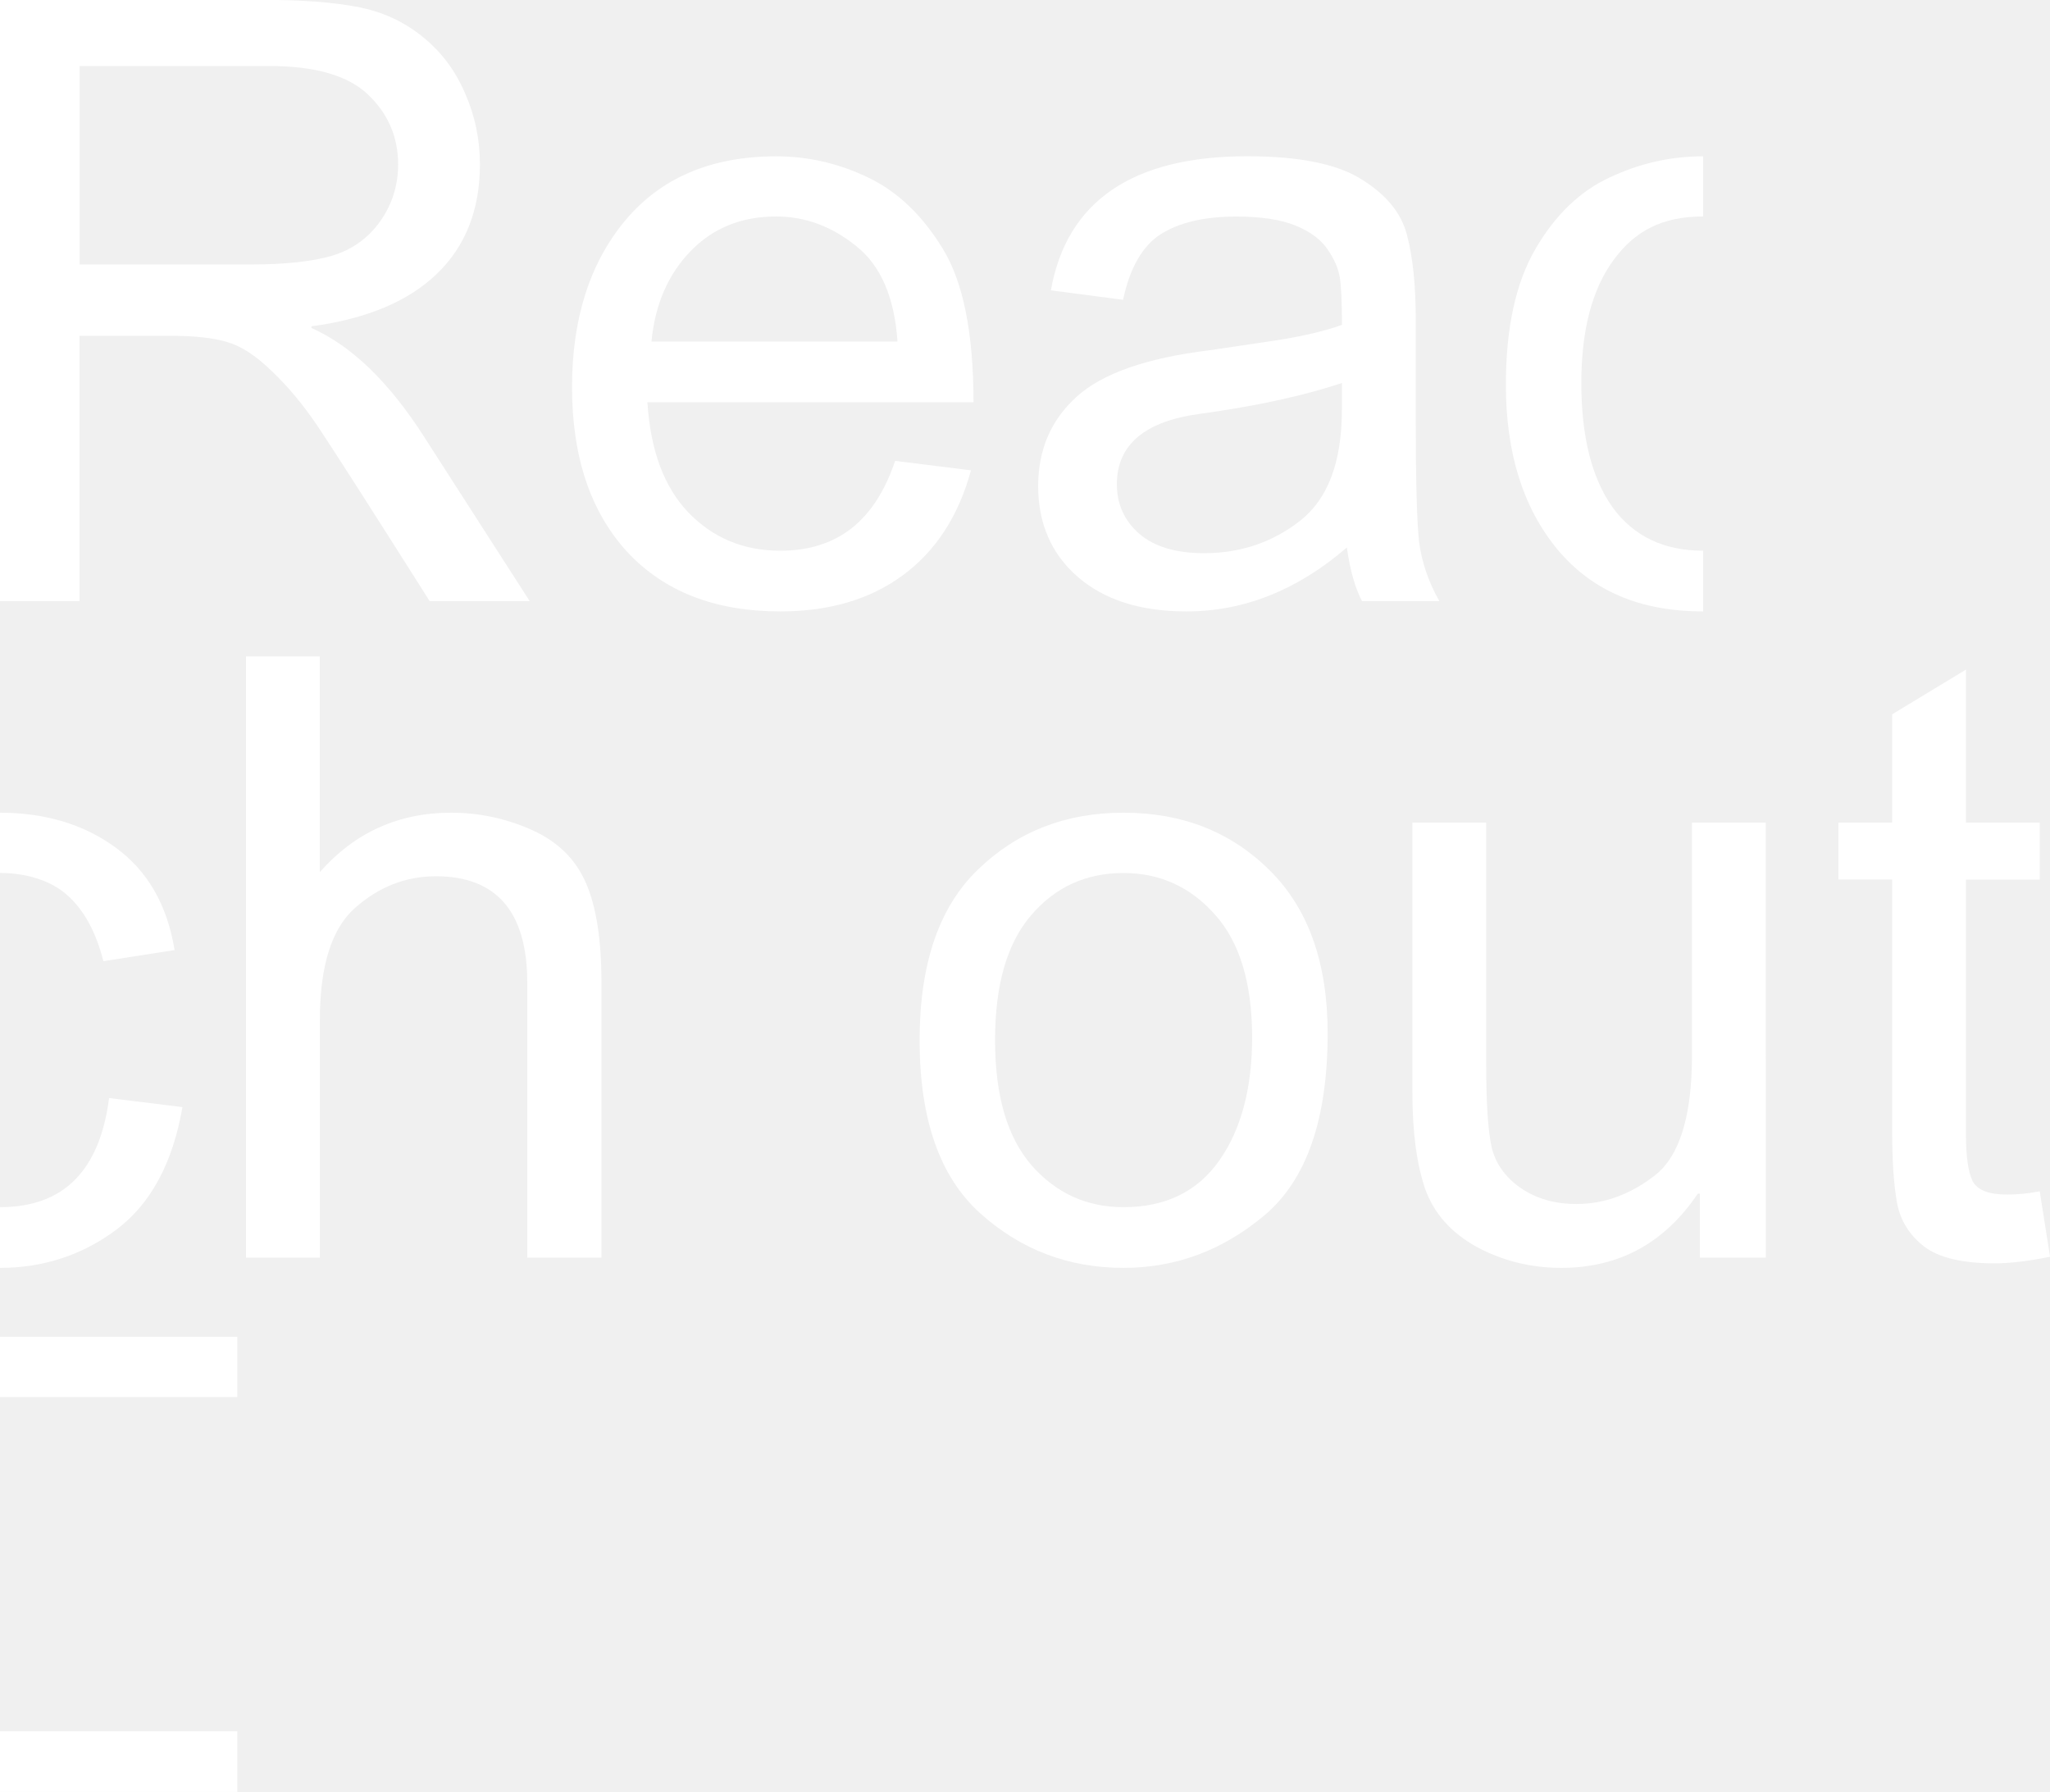
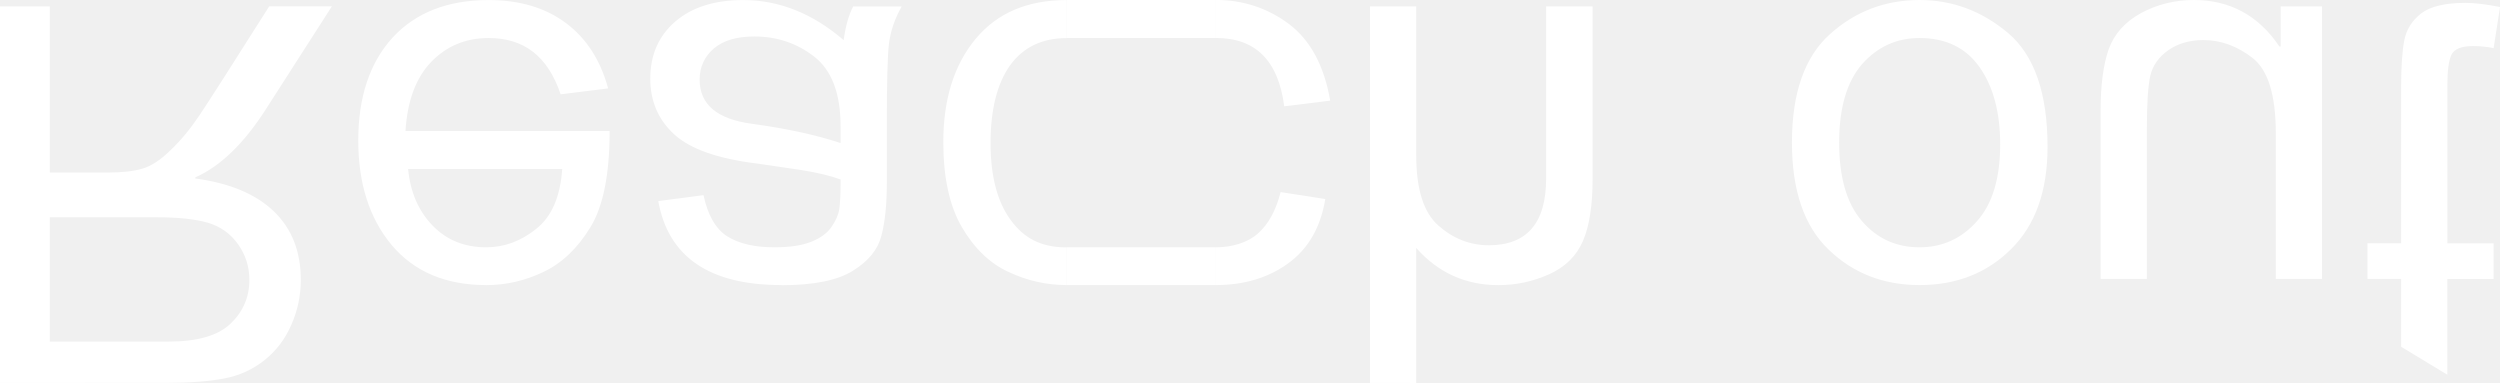
- <svg xmlns="http://www.w3.org/2000/svg" width="25.838mm" height="22.582mm" viewBox="0 0 25.838 22.582" version="1.1" id="svg5">
+ <svg xmlns="http://www.w3.org/2000/svg" width="50.304mm" height="7.705mm" viewBox="0 0 50.304 7.705" version="1.1" id="svg5">
  <defs id="defs2" />
-   <g id="layer1" transform="translate(-6.678663,-12.24633)">
-     <g id="g1592-9" transform="matrix(17.69936,0,0,1,-748.9601,-30.70404)">
-       <rect style="fill:#ffffff;fill-opacity:1;stroke:none;stroke-width:1.356;stroke-linecap:round;stroke-linejoin:round" id="rect1514-6" width="0.169" height="0.76" x="42.693" y="59.796" />
-       <rect style="fill:#ffffff;fill-opacity:1;stroke:none;stroke-width:1.361;stroke-linecap:round;stroke-linejoin:round" id="rect1514-3-0" width="0.169" height="0.765" x="42.693" y="64.767" />
-     </g>
-     <g id="g9466" transform="translate(25.07961,-17.06563)">
-       <path d="m -11.724,36.888 h -1.261 q -1.132,-1.788 -1.406,-2.196 -0.274,-0.408 -0.579,-0.698 -0.3,-0.295 -0.568,-0.372 -0.264,-0.078 -0.703,-0.078 h -1.158 v 3.343 h -1.003 v -7.576 h 3.354 q 0.687,0 1.152,0.088 0.465,0.088 0.816,0.372 0.351,0.279 0.537,0.708 0.191,0.429 0.191,0.904 0,0.858 -0.543,1.38 -0.543,0.522 -1.581,0.661 v 0.021 q 0.76,0.336 1.426,1.38 z m -5.674,-4.243 h 2.15 q 0.651,0 1.028,-0.109 0.382,-0.114 0.61,-0.434 0.227,-0.32 0.227,-0.718 0,-0.517 -0.377,-0.878 -0.377,-0.362 -1.245,-0.362 h -2.393 z" style="font-size:10.583px;line-height:1.25;font-family:'Arial Unicode MS';-inkscape-font-specification:'Arial Unicode MS, Normal';letter-spacing:0px;word-spacing:0px;fill:#ffffff;stroke-width:0.265" id="path9307" />
-       <path d="m -6.133,34.381 h -4.108 q 0.057,0.91 0.517,1.39 0.465,0.481 1.158,0.481 0.532,0 0.894,-0.279 0.362,-0.284 0.553,-0.853 l 0.956,0.119 q -0.233,0.858 -0.853,1.318 -0.62,0.46 -1.55,0.46 -1.235,0 -1.933,-0.754 -0.692,-0.76 -0.692,-2.072 0,-1.297 0.672,-2.103 0.677,-0.806 1.902,-0.806 0.599,0 1.152,0.264 0.558,0.264 0.946,0.899 0.388,0.63 0.388,1.938 z m -0.956,-0.765 q -0.057,-0.837 -0.522,-1.204 -0.46,-0.372 -1.008,-0.372 -0.656,0 -1.08,0.439 -0.424,0.439 -0.491,1.137 z" style="font-size:10.583px;line-height:1.25;font-family:'Arial Unicode MS';-inkscape-font-specification:'Arial Unicode MS, Normal';letter-spacing:0px;word-spacing:0px;fill:#ffffff;stroke-width:0.265" id="path9309" />
-       <path d="M -0.257,36.888 H -1.234 q -0.134,-0.258 -0.191,-0.677 -0.935,0.806 -2.021,0.806 -0.868,0 -1.369,-0.434 -0.501,-0.434 -0.501,-1.147 0,-0.682 0.481,-1.121 0.486,-0.444 1.679,-0.589 l 0.868,-0.129 q 0.486,-0.078 0.801,-0.191 0,-0.419 -0.026,-0.589 -0.026,-0.176 -0.155,-0.362 -0.124,-0.186 -0.403,-0.3 -0.279,-0.114 -0.749,-0.114 -0.599,0 -0.951,0.222 -0.346,0.222 -0.475,0.827 l -0.91,-0.119 q 0.15,-0.842 0.77,-1.266 0.62,-0.424 1.705,-0.424 0.987,0 1.447,0.295 0.465,0.289 0.568,0.703 0.109,0.413 0.109,1.065 v 1.251 q 0,1.142 0.041,1.535 0.047,0.388 0.258,0.76 z M -1.487,34.474 v -0.336 q -0.729,0.243 -1.783,0.388 -1.054,0.14 -1.054,0.889 0,0.377 0.284,0.625 0.284,0.243 0.816,0.243 0.687,0 1.209,-0.408 0.527,-0.413 0.527,-1.4 z" style="font-size:10.583px;line-height:1.25;font-family:'Arial Unicode MS';-inkscape-font-specification:'Arial Unicode MS, Normal';letter-spacing:0px;word-spacing:0px;fill:#ffffff;stroke-width:0.265" id="path9311" />
-       <path d="m 3.065,32.04 c -0.52,0 -0.863,0.184 -1.132,0.553 -0.269,0.369 -0.403,0.884 -0.403,1.545 0,0.675 0.131,1.197 0.393,1.566 0.265,0.365 0.646,0.548 1.142,0.548 v 0.765 c -0.796,0 -1.4,-0.26 -1.835,-0.78 -0.434,-0.524 -0.651,-1.216 -0.651,-2.077 0,-0.713 0.124,-1.283 0.372,-1.71 0.251,-0.431 0.565,-0.732 0.941,-0.904 0.376,-0.176 0.76,-0.264 1.173,-0.264 z" style="font-size:10.583px;line-height:1.25;font-family:'Arial Unicode MS';-inkscape-font-specification:'Arial Unicode MS, Normal';letter-spacing:0px;word-spacing:0px;fill:#ffffff;stroke-width:0.265" id="path9313-7" />
-     </g>
-     <g id="g9460" transform="translate(3.613288,-8.793167)">
-       <path d="m 3.065,31.281 c 0.565,0 1.058,0.146 1.457,0.439 0.403,0.293 0.651,0.723 0.744,1.292 L 4.368,33.152 C 4.275,32.783 4.123,32.506 3.913,32.32 3.706,32.133 3.389,32.04 3.065,32.04 Z m 0,4.971 c 0.4,0 0.713,-0.114 0.941,-0.341 0.231,-0.231 0.376,-0.575 0.434,-1.034 l 0.925,0.114 c -0.121,0.699 -0.396,1.213 -0.827,1.54 -0.431,0.324 -0.928,0.486 -1.473,0.486 z" style="font-size:10.583px;line-height:1.25;font-family:'Arial Unicode MS';-inkscape-font-specification:'Arial Unicode MS, Normal';letter-spacing:0px;word-spacing:0px;fill:#ffffff;stroke-width:0.265" id="path9313-8" />
-       <path d="M 10.646,36.888 H 9.711 v -3.462 q 0,-0.672 -0.289,-1.008 -0.289,-0.336 -0.863,-0.336 -0.568,0 -1.018,0.398 -0.444,0.393 -0.444,1.411 v 2.997 H 6.166 v -7.576 h 0.93 v 2.718 q 0.661,-0.749 1.654,-0.749 0.532,0 1.018,0.217 0.486,0.217 0.682,0.667 0.196,0.45 0.196,1.251 z" style="font-size:10.583px;line-height:1.25;font-family:'Arial Unicode MS';-inkscape-font-specification:'Arial Unicode MS, Normal';letter-spacing:0px;word-spacing:0px;fill:#ffffff;stroke-width:0.265" id="path9315" />
-       <path d="m 17.225,31.281 q 1.111,0 1.84,0.723 0.734,0.723 0.734,2.057 0,1.617 -0.791,2.289 -0.791,0.667 -1.783,0.667 -1.039,0 -1.804,-0.687 -0.765,-0.687 -0.765,-2.181 0,-1.447 0.739,-2.155 0.739,-0.713 1.829,-0.713 z m 0,4.971 q 0.796,0 1.209,-0.589 0.413,-0.589 0.413,-1.55 0,-1.028 -0.47,-1.55 -0.465,-0.522 -1.152,-0.522 -0.708,0 -1.163,0.532 -0.455,0.527 -0.455,1.576 0,1.044 0.46,1.576 0.465,0.527 1.158,0.527 z" style="font-size:10.583px;line-height:1.25;font-family:'Arial Unicode MS';-inkscape-font-specification:'Arial Unicode MS, Normal';letter-spacing:0px;word-spacing:0px;fill:#ffffff;stroke-width:0.265" id="path9317" />
-       <path d="m 25.322,36.888 h -0.832 v -0.806 h -0.026 q -0.63,0.935 -1.721,0.935 -0.574,0 -1.065,-0.264 -0.486,-0.269 -0.651,-0.734 -0.16,-0.47 -0.16,-1.214 v -3.4 h 0.93 v 3.039 q 0,0.729 0.067,1.044 0.072,0.315 0.367,0.522 0.295,0.202 0.703,0.202 0.527,0 0.992,-0.362 0.465,-0.367 0.465,-1.514 v -2.93 h 0.93 z" style="font-size:10.583px;line-height:1.25;font-family:'Arial Unicode MS';-inkscape-font-specification:'Arial Unicode MS, Normal';letter-spacing:0px;word-spacing:0px;fill:#ffffff;stroke-width:0.265" id="path9319" />
-       <path d="m 28.904,36.877 q -0.413,0.083 -0.698,0.083 -0.61,0 -0.889,-0.212 -0.279,-0.217 -0.341,-0.548 -0.062,-0.331 -0.062,-0.92 v -3.157 h -0.677 v -0.718 h 0.677 V 30.041 l 0.93,-0.563 v 1.928 h 0.93 v 0.718 h -0.93 v 3.209 q 0,0.413 0.083,0.589 0.088,0.171 0.434,0.171 0.202,0 0.413,-0.041 z" style="font-size:10.583px;line-height:1.25;font-family:'Arial Unicode MS';-inkscape-font-specification:'Arial Unicode MS, Normal';letter-spacing:0px;word-spacing:0px;fill:#ffffff;stroke-width:0.265" id="path9321" />
-     </g>
+   <g id="layer1" transform="translate(14.78773,-27.12294)">
+     <path id="rect1514-6" style="fill:#ffffff;fill-opacity:1;stroke:none;stroke-width:5.706;stroke-linecap:round;stroke-linejoin:round" d="m 6.679,32.859 v -0.76 h 3 v 0.76 z m 0,-4.971 v -0.765 h 3 v 0.765 z" />
+     <path id="path9307" style="font-size:10.583px;line-height:1.25;font-family:'Arial Unicode MS';-inkscape-font-specification:'Arial Unicode MS, Normal';letter-spacing:0px;word-spacing:0px;fill:#ffffff;stroke-width:0.265" d="m -14.788,34.828 v -7.576 h 1.003 v 3.343 h 1.158 c 0.293,0 0.527,-0.026 0.703,-0.078 0.179,-0.052 0.369,-0.176 0.568,-0.372 0.203,-0.193 0.396,-0.425 0.579,-0.698 0.183,-0.272 0.651,-1.004 1.406,-2.196 h 1.261 l -1.323,2.062 c -0.444,0.696 -0.92,1.156 -1.426,1.38 v 0.021 c 0.692,0.093 1.22,0.314 1.581,0.661 0.362,0.348 0.543,0.808 0.543,1.38 0,0.317 -0.064,0.618 -0.191,0.904 -0.124,0.286 -0.303,0.522 -0.537,0.708 -0.234,0.189 -0.506,0.314 -0.816,0.372 -0.31,0.059 -0.694,0.088 -1.152,0.088 z m 1.003,-0.832 h 2.393 c 0.579,0 0.994,-0.121 1.245,-0.362 0.251,-0.241 0.377,-0.534 0.377,-0.878 0,-0.265 -0.076,-0.505 -0.227,-0.718 -0.152,-0.214 -0.355,-0.358 -0.61,-0.434 -0.251,-0.072 -0.594,-0.109 -1.028,-0.109 h -2.15 z m 8.78,-1.137 c -0.816,0 -1.45,-0.269 -1.902,-0.806 -0.448,-0.537 -0.672,-1.239 -0.672,-2.103 0,-0.875 0.231,-1.566 0.692,-2.072 0.465,-0.503 1.109,-0.754 1.933,-0.754 0.62,0 1.137,0.153 1.55,0.46 0.413,0.307 0.698,0.746 0.853,1.318 l -0.956,0.119 C -3.634,28.641 -3.819,28.356 -4.06,28.167 -4.301,27.981 -4.599,27.888 -4.954,27.888 c -0.462,0 -0.847,0.16 -1.158,0.481 -0.307,0.32 -0.479,0.784 -0.517,1.39 h 4.108 c 0,0.872 -0.129,1.518 -0.388,1.938 -0.258,0.424 -0.574,0.723 -0.946,0.899 -0.369,0.176 -0.753,0.264 -1.152,0.264 z m 5.938,0 c -0.723,0 -1.292,-0.141 -1.705,-0.424 -0.413,-0.282 -0.67,-0.705 -0.77,-1.266 l 0.91,-0.119 c 0.086,0.403 0.245,0.679 0.475,0.827 0.234,0.148 0.551,0.222 0.951,0.222 0.314,0 0.563,-0.038 0.749,-0.114 0.186,-0.076 0.32,-0.176 0.403,-0.3 0.086,-0.124 0.138,-0.245 0.155,-0.362 0.017,-0.114 0.026,-0.31 0.026,-0.589 -0.21,-0.076 -0.477,-0.14 -0.801,-0.191 L 0.457,30.415 c -0.796,-0.096 -1.356,-0.293 -1.679,-0.589 -0.32,-0.293 -0.481,-0.667 -0.481,-1.121 0,-0.475 0.167,-0.858 0.501,-1.147 0.334,-0.289 0.791,-0.434 1.369,-0.434 0.723,0 1.397,0.269 2.021,0.806 0.038,-0.279 0.102,-0.505 0.191,-0.677 h 0.977 c -0.141,0.248 -0.227,0.501 -0.258,0.76 -0.028,0.262 -0.041,0.773 -0.041,1.535 v 1.251 c 0,0.434 -0.036,0.789 -0.109,1.065 -0.069,0.276 -0.258,0.51 -0.568,0.703 -0.307,0.196 -0.789,0.295 -1.447,0.295 z m 5.746,0 c -0.413,0 -0.798,-0.088 -1.173,-0.264 -0.376,-0.172 -0.689,-0.474 -0.941,-0.904 -0.248,-0.427 -0.372,-0.997 -0.372,-1.71 0,-0.861 0.217,-1.554 0.651,-2.077 0.434,-0.52 1.039,-0.78 1.835,-0.78 v 0.765 c -0.496,0 -0.877,0.183 -1.142,0.548 -0.262,0.369 -0.393,0.891 -0.393,1.566 0,0.661 0.134,1.177 0.403,1.545 0.269,0.369 0.612,0.553 1.132,0.553 z M -5.005,32.099 c 0.365,0 0.701,-0.124 1.008,-0.372 0.31,-0.245 0.484,-0.646 0.522,-1.204 h -3.101 c 0.045,0.465 0.208,0.844 0.491,1.137 0.282,0.293 0.643,0.439 1.08,0.439 z m 7.131,-2.098 v -0.336 c 0,-0.658 -0.176,-1.125 -0.527,-1.4 -0.348,-0.272 -0.751,-0.408 -1.209,-0.408 -0.355,0 -0.627,0.081 -0.816,0.243 -0.189,0.165 -0.284,0.374 -0.284,0.625 0,0.5 0.351,0.796 1.054,0.889 0.703,0.096 1.297,0.226 1.783,0.388 z" />
+     <path id="path9313-8" style="font-size:10.583px;line-height:1.25;font-family:'Arial Unicode MS';-inkscape-font-specification:'Arial Unicode MS, Normal';letter-spacing:0px;word-spacing:0px;fill:#ffffff;stroke-width:0.265" d="m 12.779,34.828 v -7.576 h 0.93 v 2.997 c 0,0.679 0.148,1.149 0.444,1.411 0.3,0.265 0.639,0.398 1.018,0.398 0.382,0 0.67,-0.112 0.863,-0.336 0.193,-0.224 0.289,-0.56 0.289,-1.008 v -3.462 h 0.935 v 3.473 c 0,0.534 -0.065,0.951 -0.196,1.251 -0.131,0.3 -0.358,0.522 -0.682,0.667 -0.324,0.145 -0.663,0.217 -1.018,0.217 -0.661,0 -1.213,-0.25 -1.654,-0.749 v 2.718 z m 21.678,-0.165 -0.93,-0.563 v -1.364 h -0.677 v -0.718 h 0.677 v -3.157 c 0,-0.393 0.021,-0.699 0.062,-0.92 0.041,-0.22 0.155,-0.403 0.341,-0.548 0.186,-0.141 0.482,-0.212 0.889,-0.212 0.189,0 0.422,0.028 0.698,0.083 l -0.129,0.827 c -0.141,-0.028 -0.279,-0.041 -0.413,-0.041 -0.231,0 -0.376,0.057 -0.434,0.171 -0.055,0.117 -0.083,0.314 -0.083,0.589 v 3.209 h 0.93 v 0.718 H 34.457 Z M 9.678,32.859 v -0.76 c 0.324,0 0.641,-0.093 0.847,-0.279 0.21,-0.186 0.362,-0.463 0.455,-0.832 l 0.899,0.14 c -0.093,0.568 -0.341,0.999 -0.744,1.292 -0.4,0.293 -0.892,0.439 -1.457,0.439 z m 14.159,0 c -0.727,0 -1.337,-0.238 -1.829,-0.713 -0.493,-0.472 -0.739,-1.19 -0.739,-2.155 0,-0.996 0.255,-1.723 0.765,-2.181 0.51,-0.458 1.111,-0.687 1.804,-0.687 0.661,0 1.256,0.222 1.783,0.667 0.527,0.448 0.791,1.211 0.791,2.289 0,0.889 -0.245,1.574 -0.734,2.057 -0.486,0.482 -1.099,0.723 -1.84,0.723 z m 3.643,-0.124 v -3.4 c 0,-0.496 0.053,-0.901 0.16,-1.214 0.11,-0.31 0.327,-0.555 0.651,-0.734 0.327,-0.176 0.682,-0.264 1.065,-0.264 0.727,0 1.301,0.312 1.721,0.935 h 0.026 v -0.806 h 0.832 v 5.483 h -0.93 v -2.93 c 0,-0.765 -0.155,-1.27 -0.465,-1.514 -0.31,-0.241 -0.641,-0.362 -0.992,-0.362 -0.272,0 -0.506,0.067 -0.703,0.202 -0.196,0.138 -0.319,0.312 -0.367,0.522 -0.045,0.21 -0.067,0.558 -0.067,1.044 v 3.039 z m -3.643,-0.636 c 0.458,0 0.842,-0.174 1.152,-0.522 0.314,-0.348 0.47,-0.865 0.47,-1.55 0,-0.641 -0.138,-1.158 -0.413,-1.55 -0.276,-0.393 -0.679,-0.589 -1.209,-0.589 -0.462,0 -0.847,0.176 -1.158,0.527 -0.307,0.355 -0.46,0.88 -0.46,1.576 0,0.699 0.152,1.225 0.455,1.576 0.303,0.355 0.691,0.532 1.163,0.532 z M 11.053,29.262 c -0.059,-0.458 -0.203,-0.803 -0.434,-1.034 -0.227,-0.227 -0.541,-0.341 -0.941,-0.341 v -0.765 c 0.544,0 1.042,0.162 1.473,0.486 0.431,0.327 0.706,0.841 0.827,1.54 z" />
  </g>
</svg>
